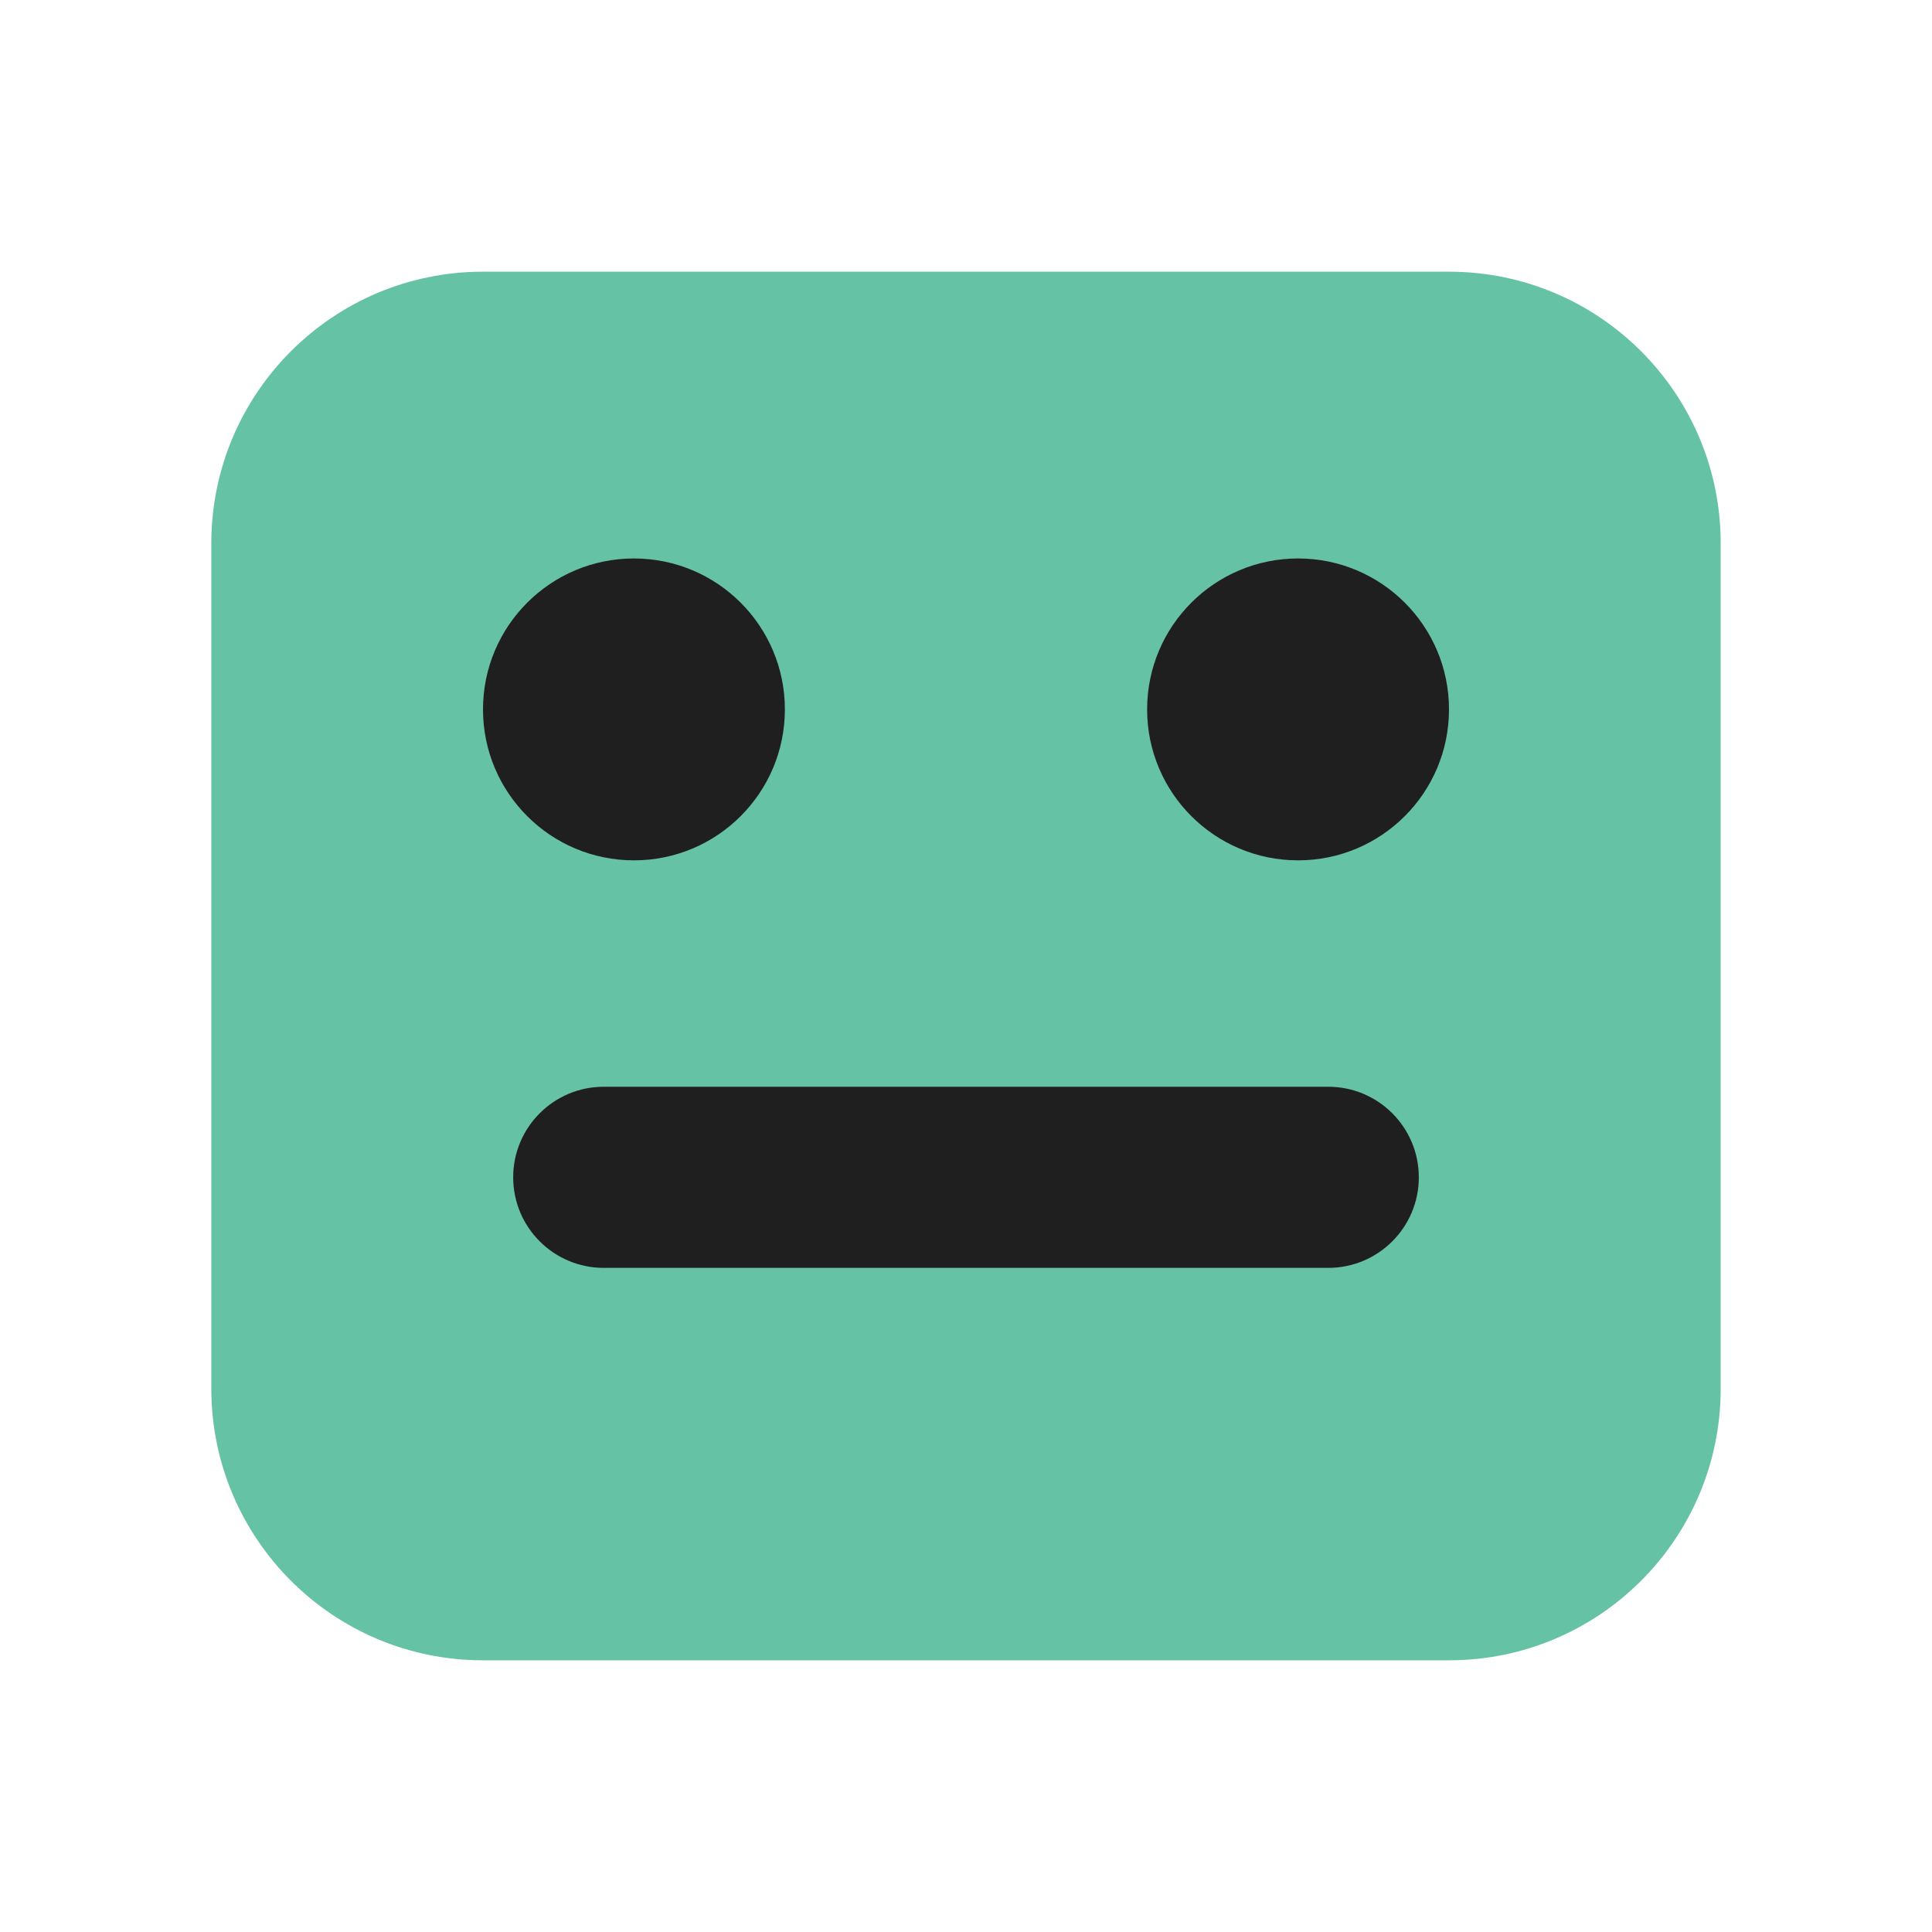
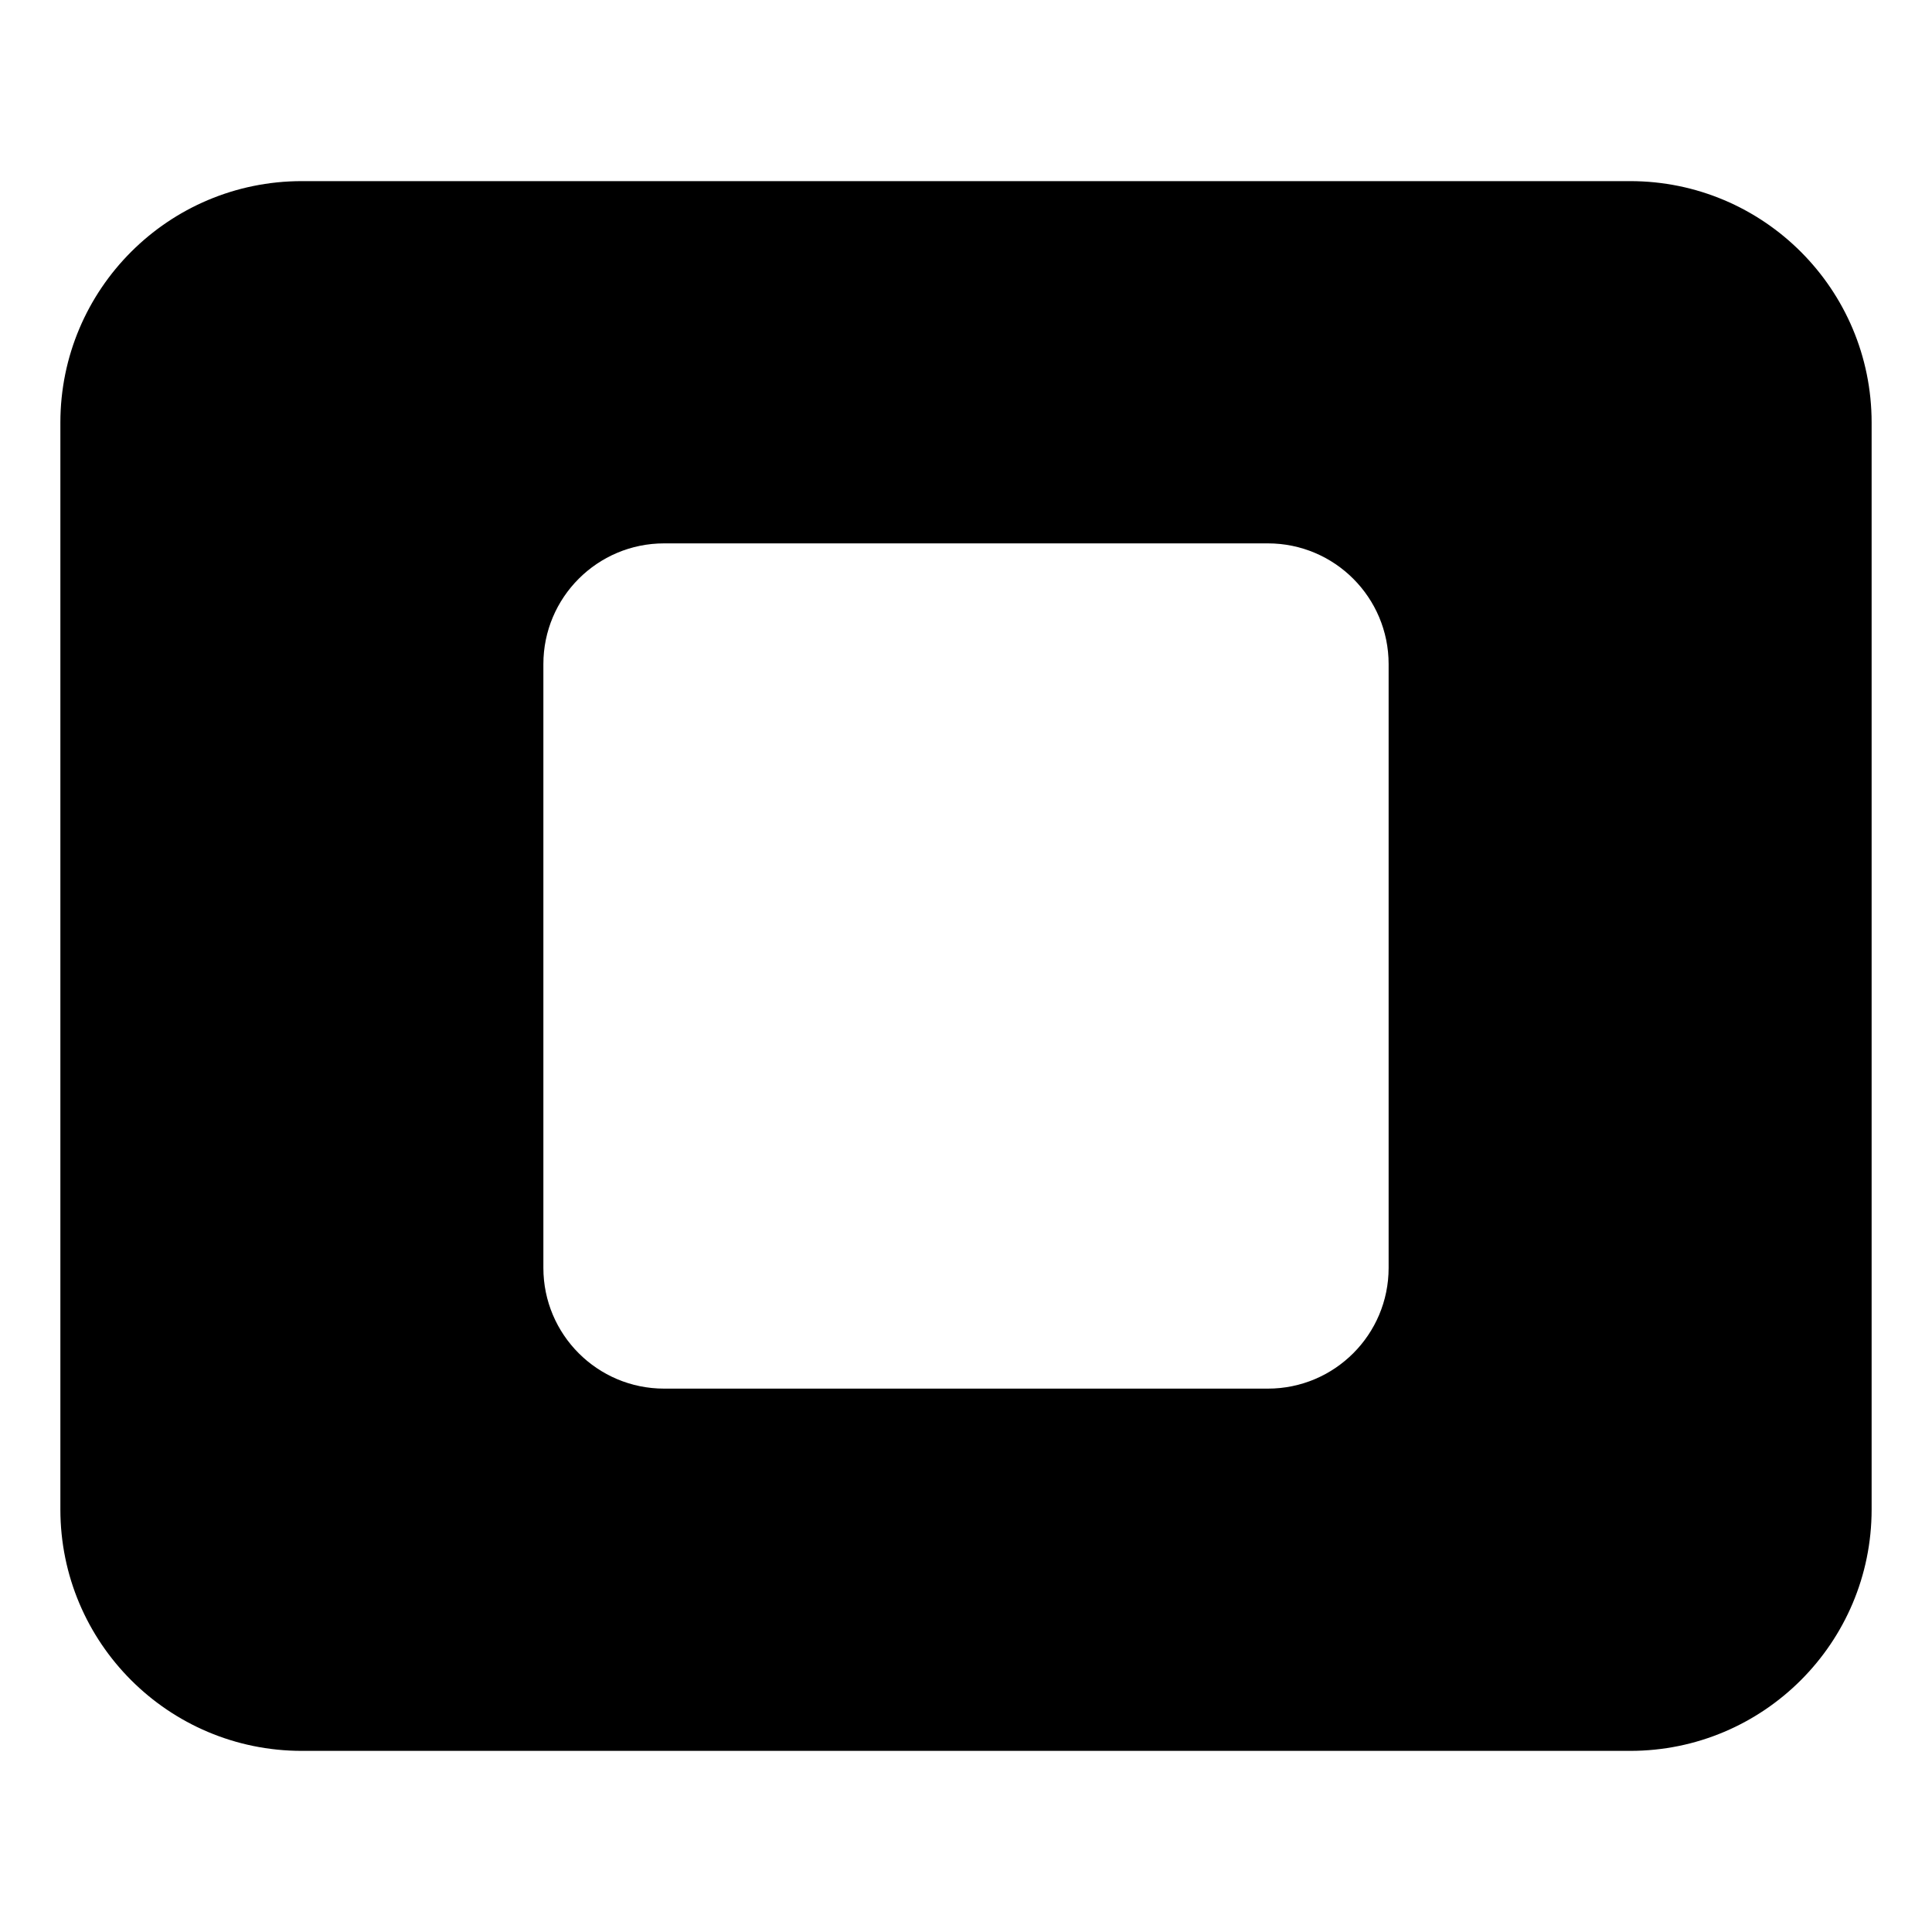
<svg xmlns="http://www.w3.org/2000/svg" width="128" height="128" viewBox="0 0 128 128">
-   <rect x="14" y="18" width="100" height="92" rx="18" fill="#66C2A5" />
-   <circle cx="42" cy="47" r="10" fill="#1F1F1F" />
-   <circle cx="86" cy="47" r="10" fill="#1F1F1F" />
-   <rect x="34" y="72" width="60" height="12" rx="6" fill="#1F1F1F" />
+   <path fill="currentColor" fill-rule="evenodd" d="M20 12h88a16 16 0 0 1 16 16v72a16 16 0 0 1-16 16H20a16 16 0 0 1-16-16V28a16 16 0 0 1 16-16zm24 24h40a8 8 0 0 1 8 8v40a8 8 0 0 1-8 8H44a8 8 0 0 1-8-8V44a8 8 0 0 1 8-8z" />
</svg>
